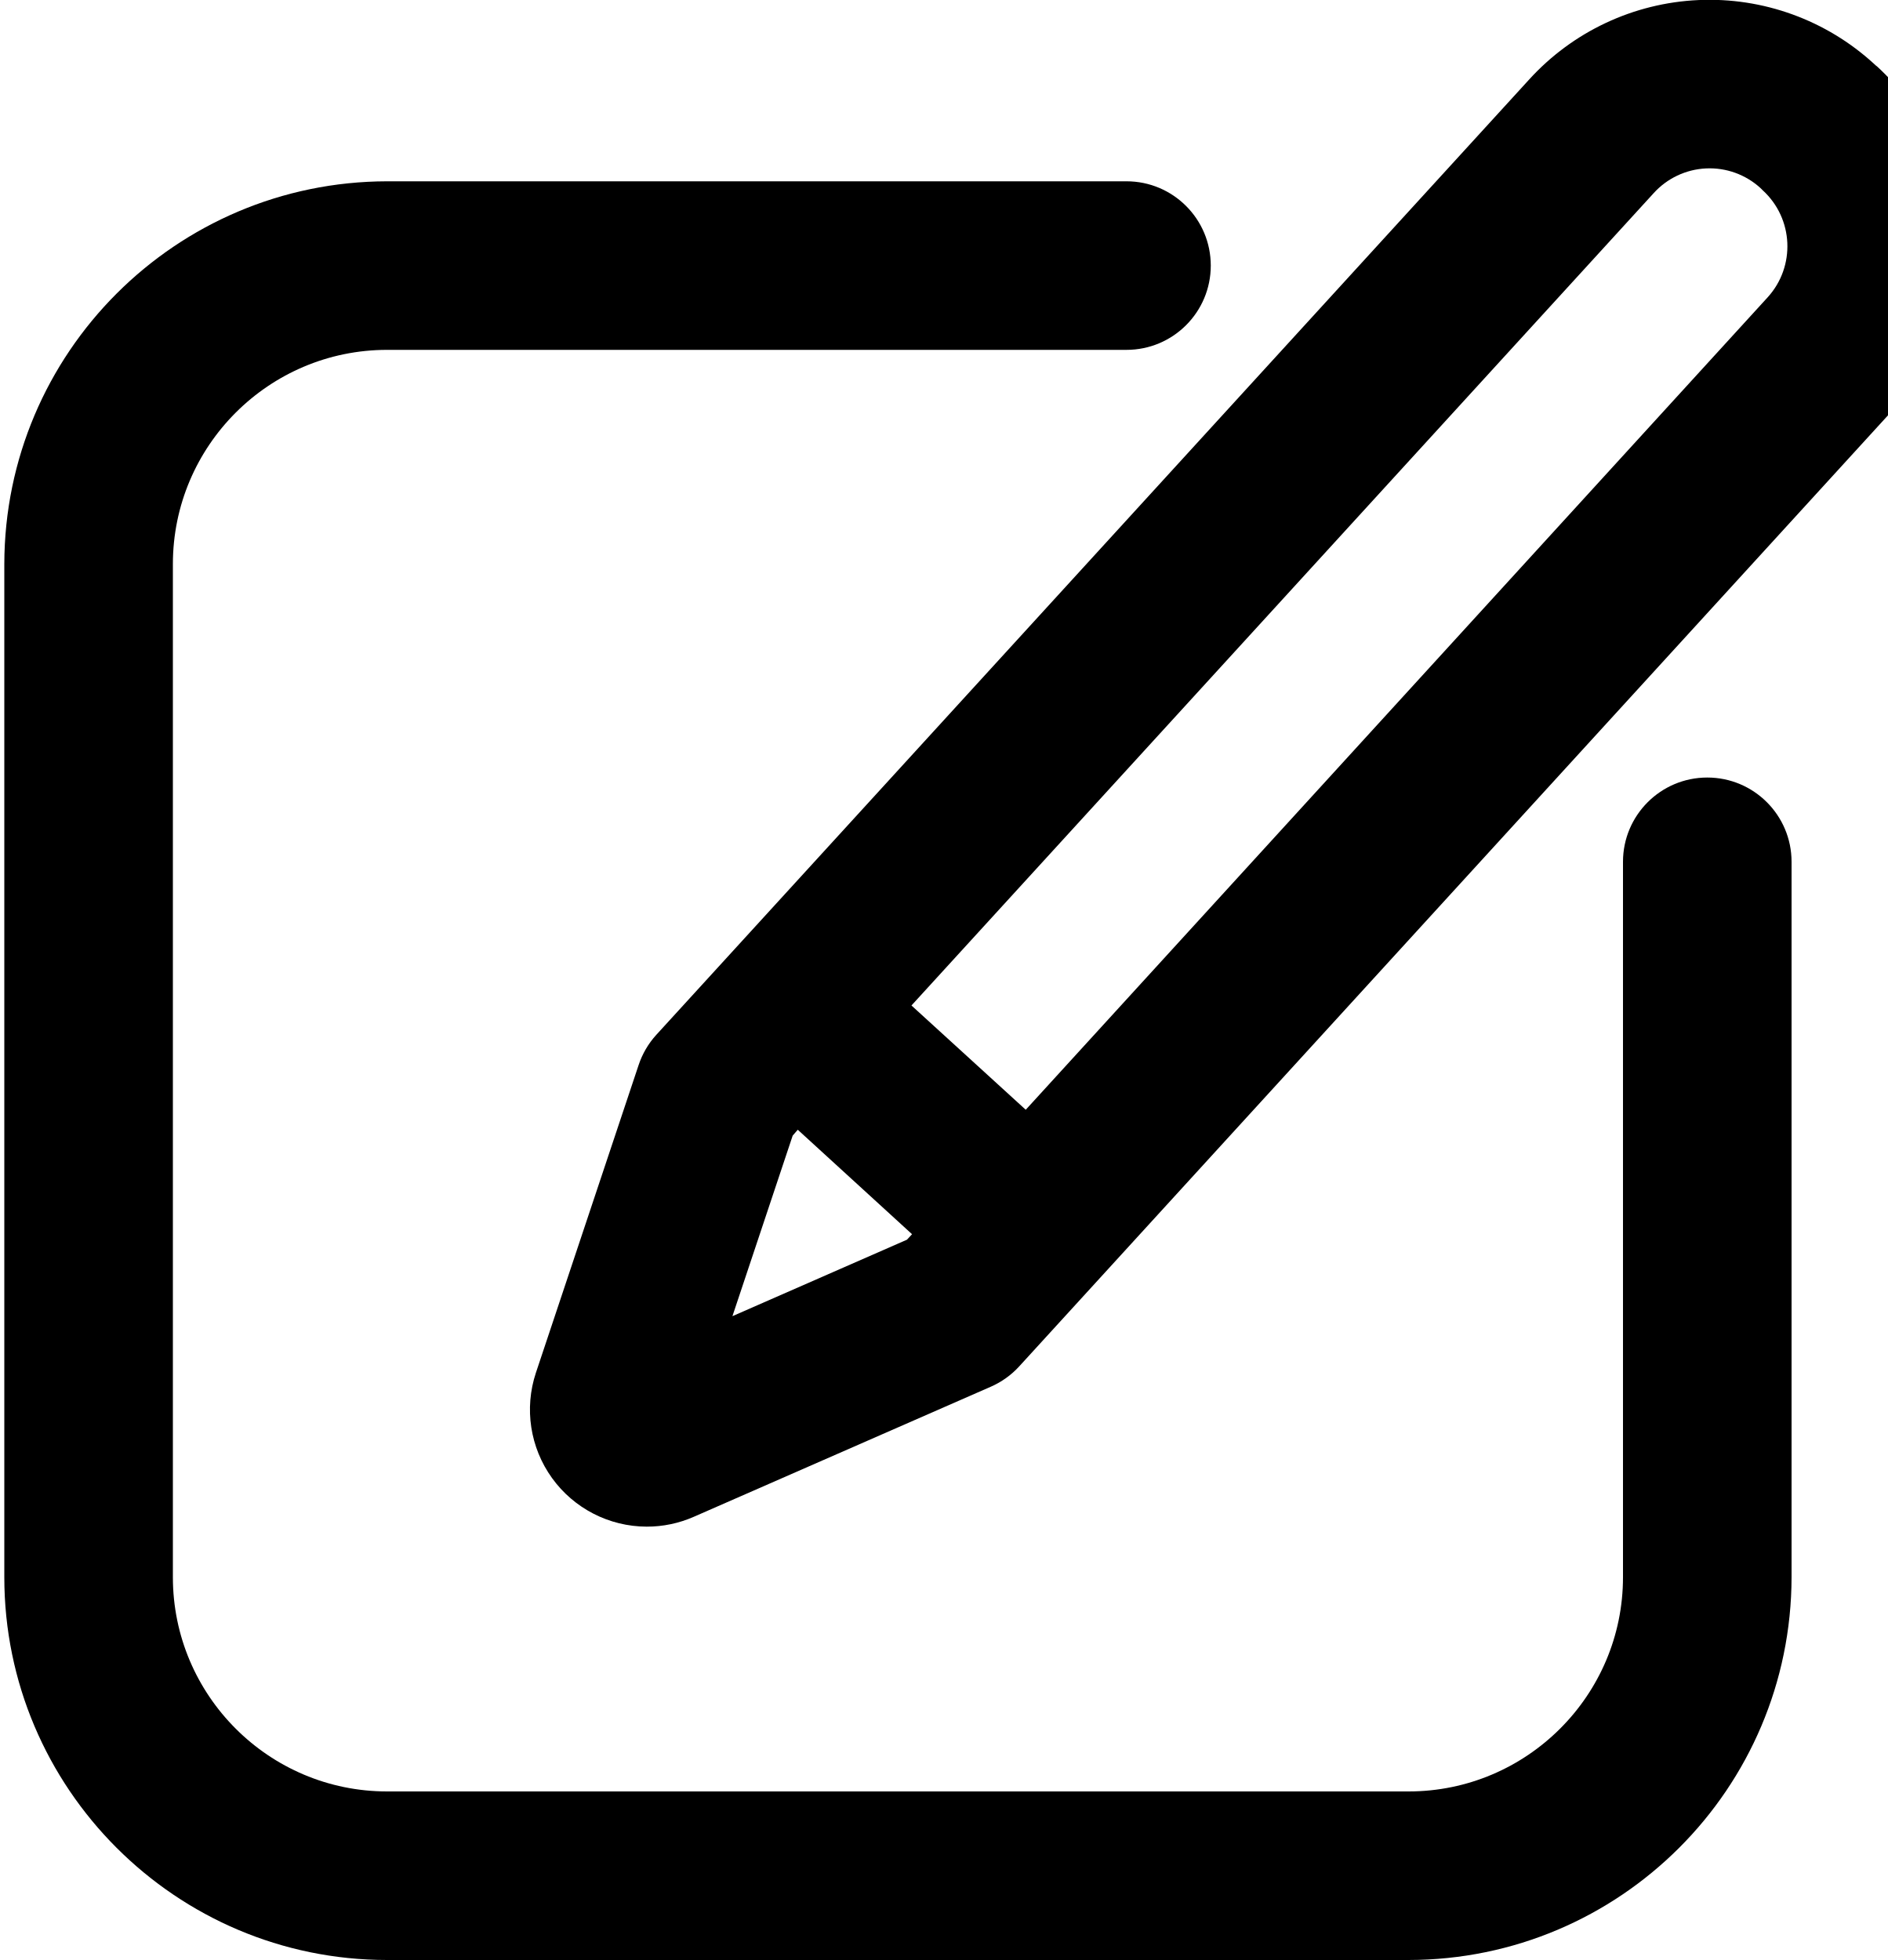
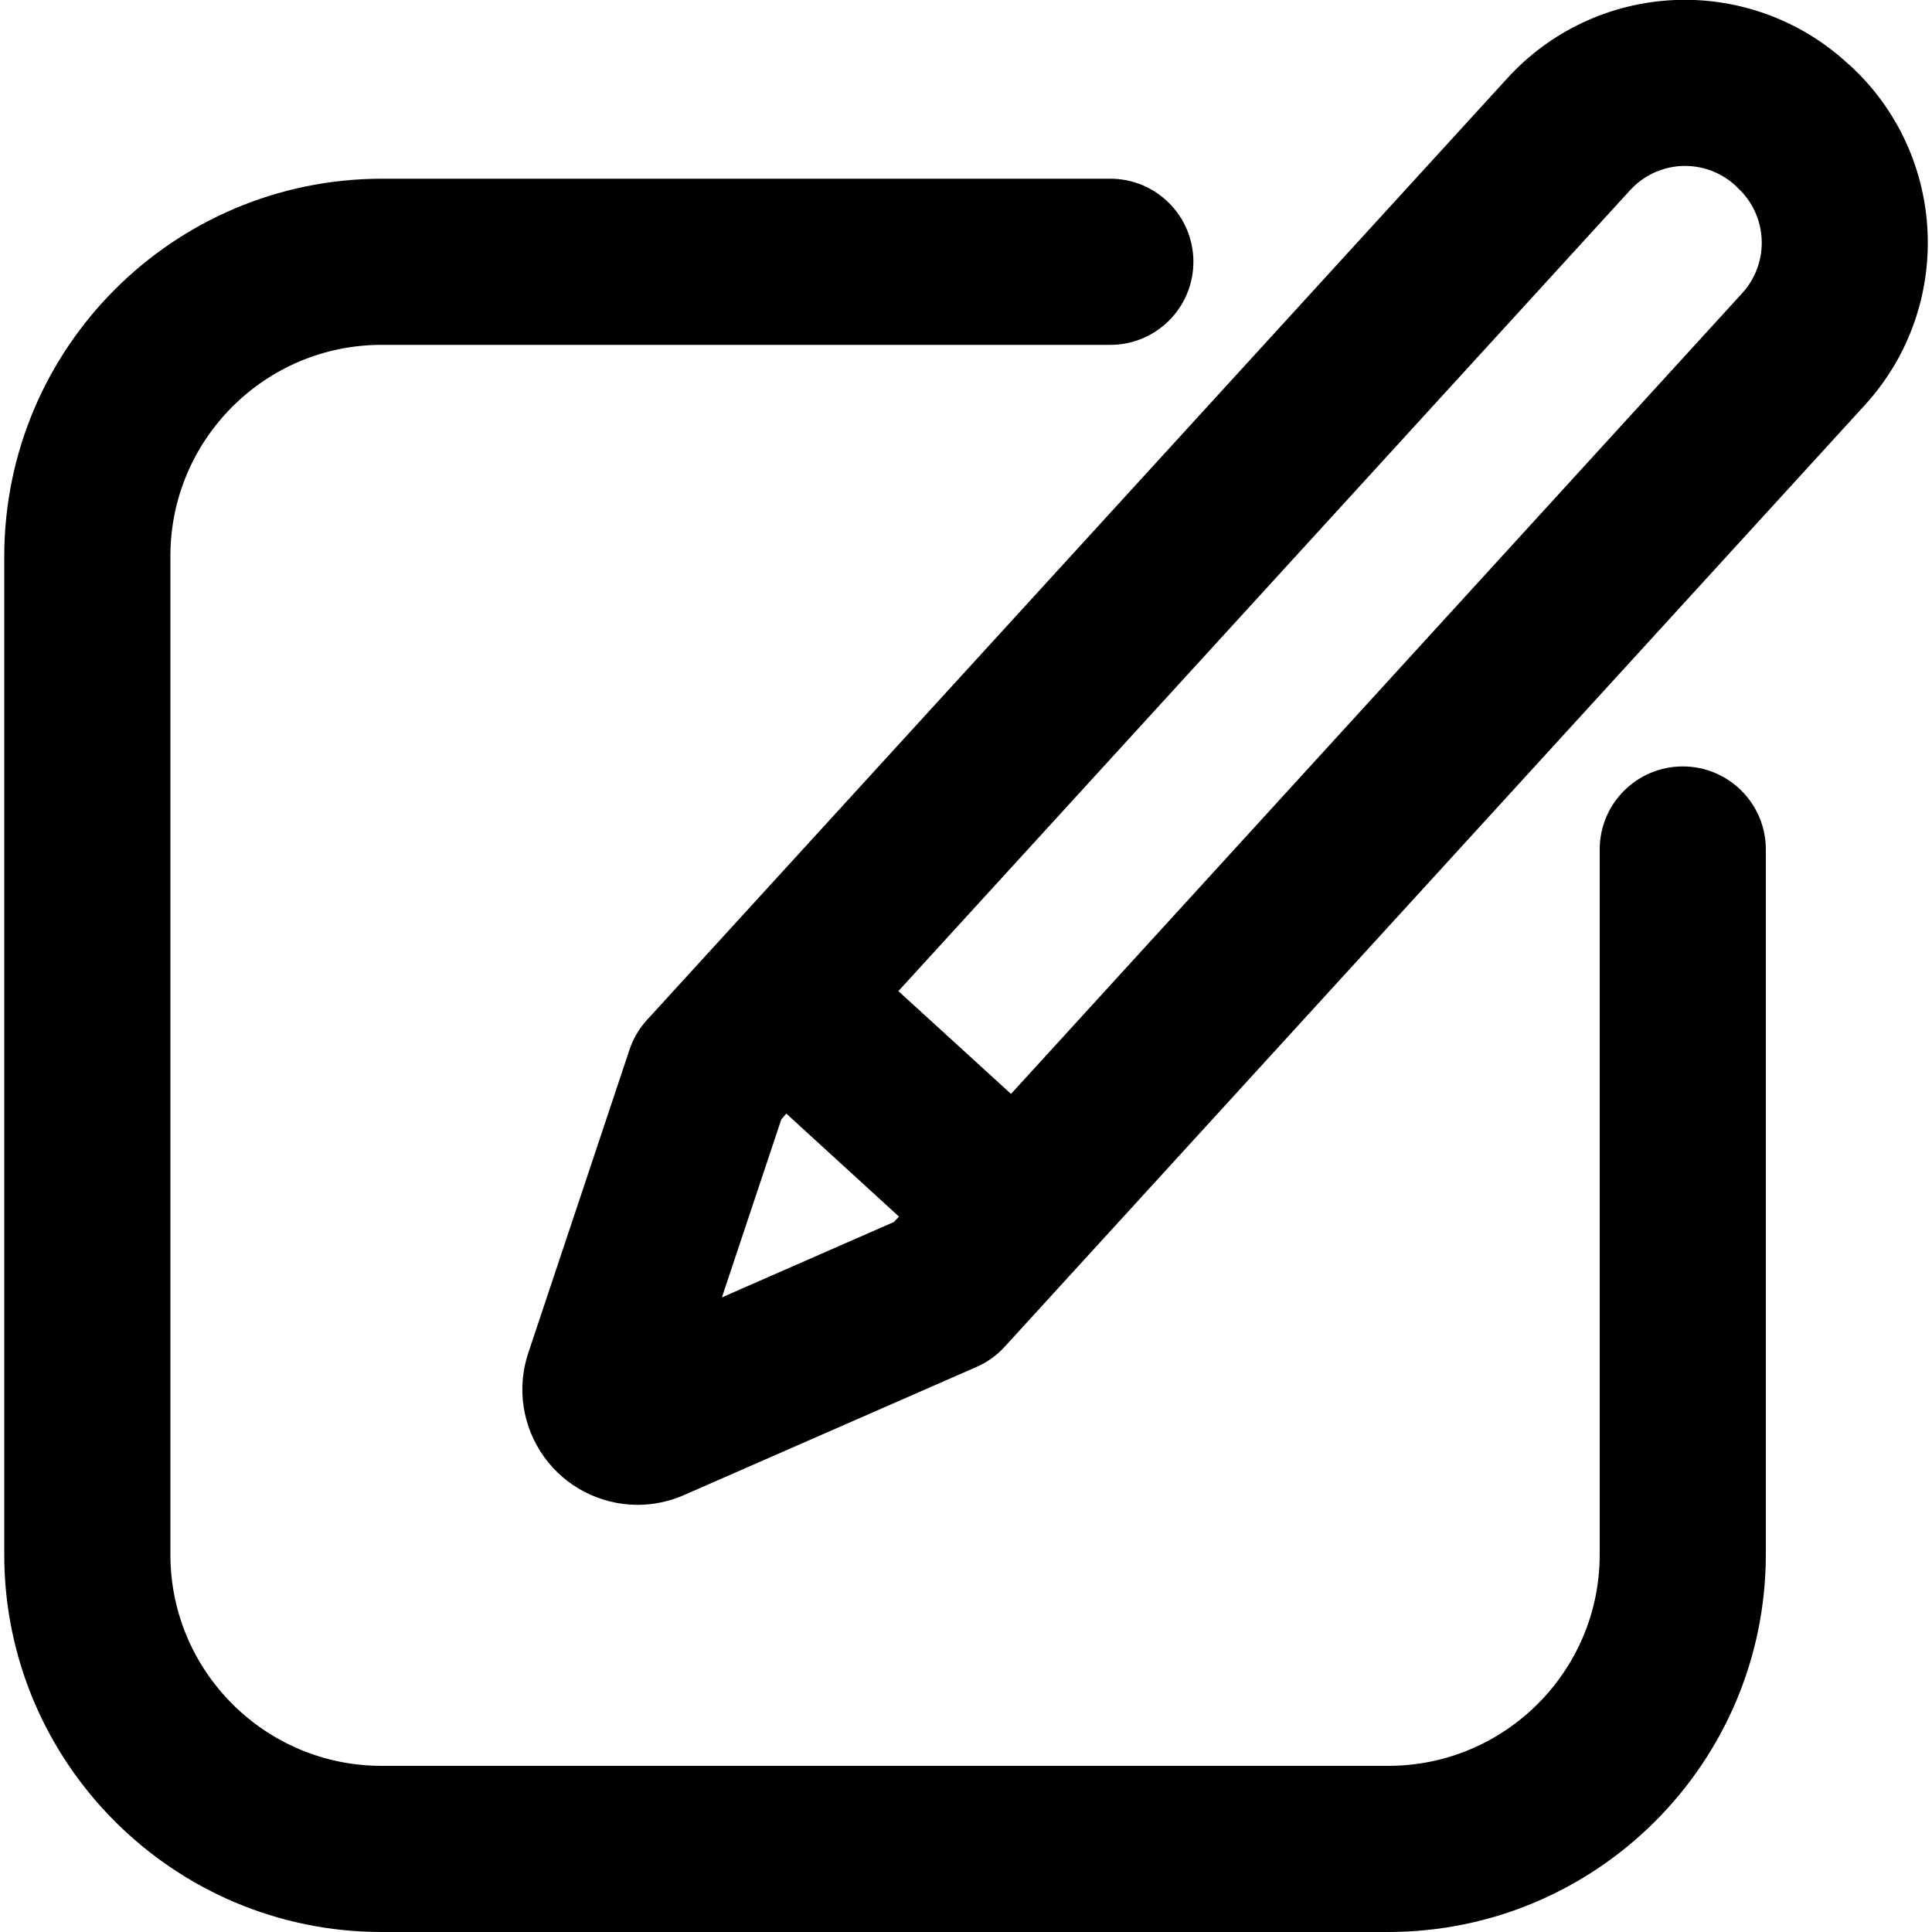
- <svg xmlns="http://www.w3.org/2000/svg" viewbox="0 0 10 10" fill="none">
+ <svg xmlns="http://www.w3.org/2000/svg" viewBox="0 0 10 10" fill="none">
  <path d="M9.573.337L9.561.326a1.243 1.243 0 00-1.76.08L3.348 5.28a.43.43 0 00-.09.154l-.524 1.57a.597.597 0 00.565.785.594.594 0 00.24-.05l1.516-.664a.43.43 0 00.145-.104l4.453-4.875a1.247 1.247 0 00-.08-1.76zM3.737 6.714l.307-.92.026-.03.583.533-.026.028-.89.39zm5.281-5.197L5.233 5.662 4.65 5.13 8.436.986A.385.385 0 018.982.96l.011.011a.387.387 0 01.025.546z" fill="currentColor" />
  <path d="M8.71 3.967a.43.43 0 00-.43.43v3.65c0 .603-.491 1.093-1.094 1.093H1.975c-.603 0-1.093-.49-1.093-1.093V2.878c0-.603.49-1.093 1.093-1.093h3.772a.43.43 0 000-.86H1.975A1.956 1.956 0 00.022 2.878v5.169C.022 9.124.898 10 1.975 10h5.21A1.956 1.956 0 009.14 8.047v-3.65a.43.43 0 00-.43-.43z" fill="currentColor" />
</svg>
